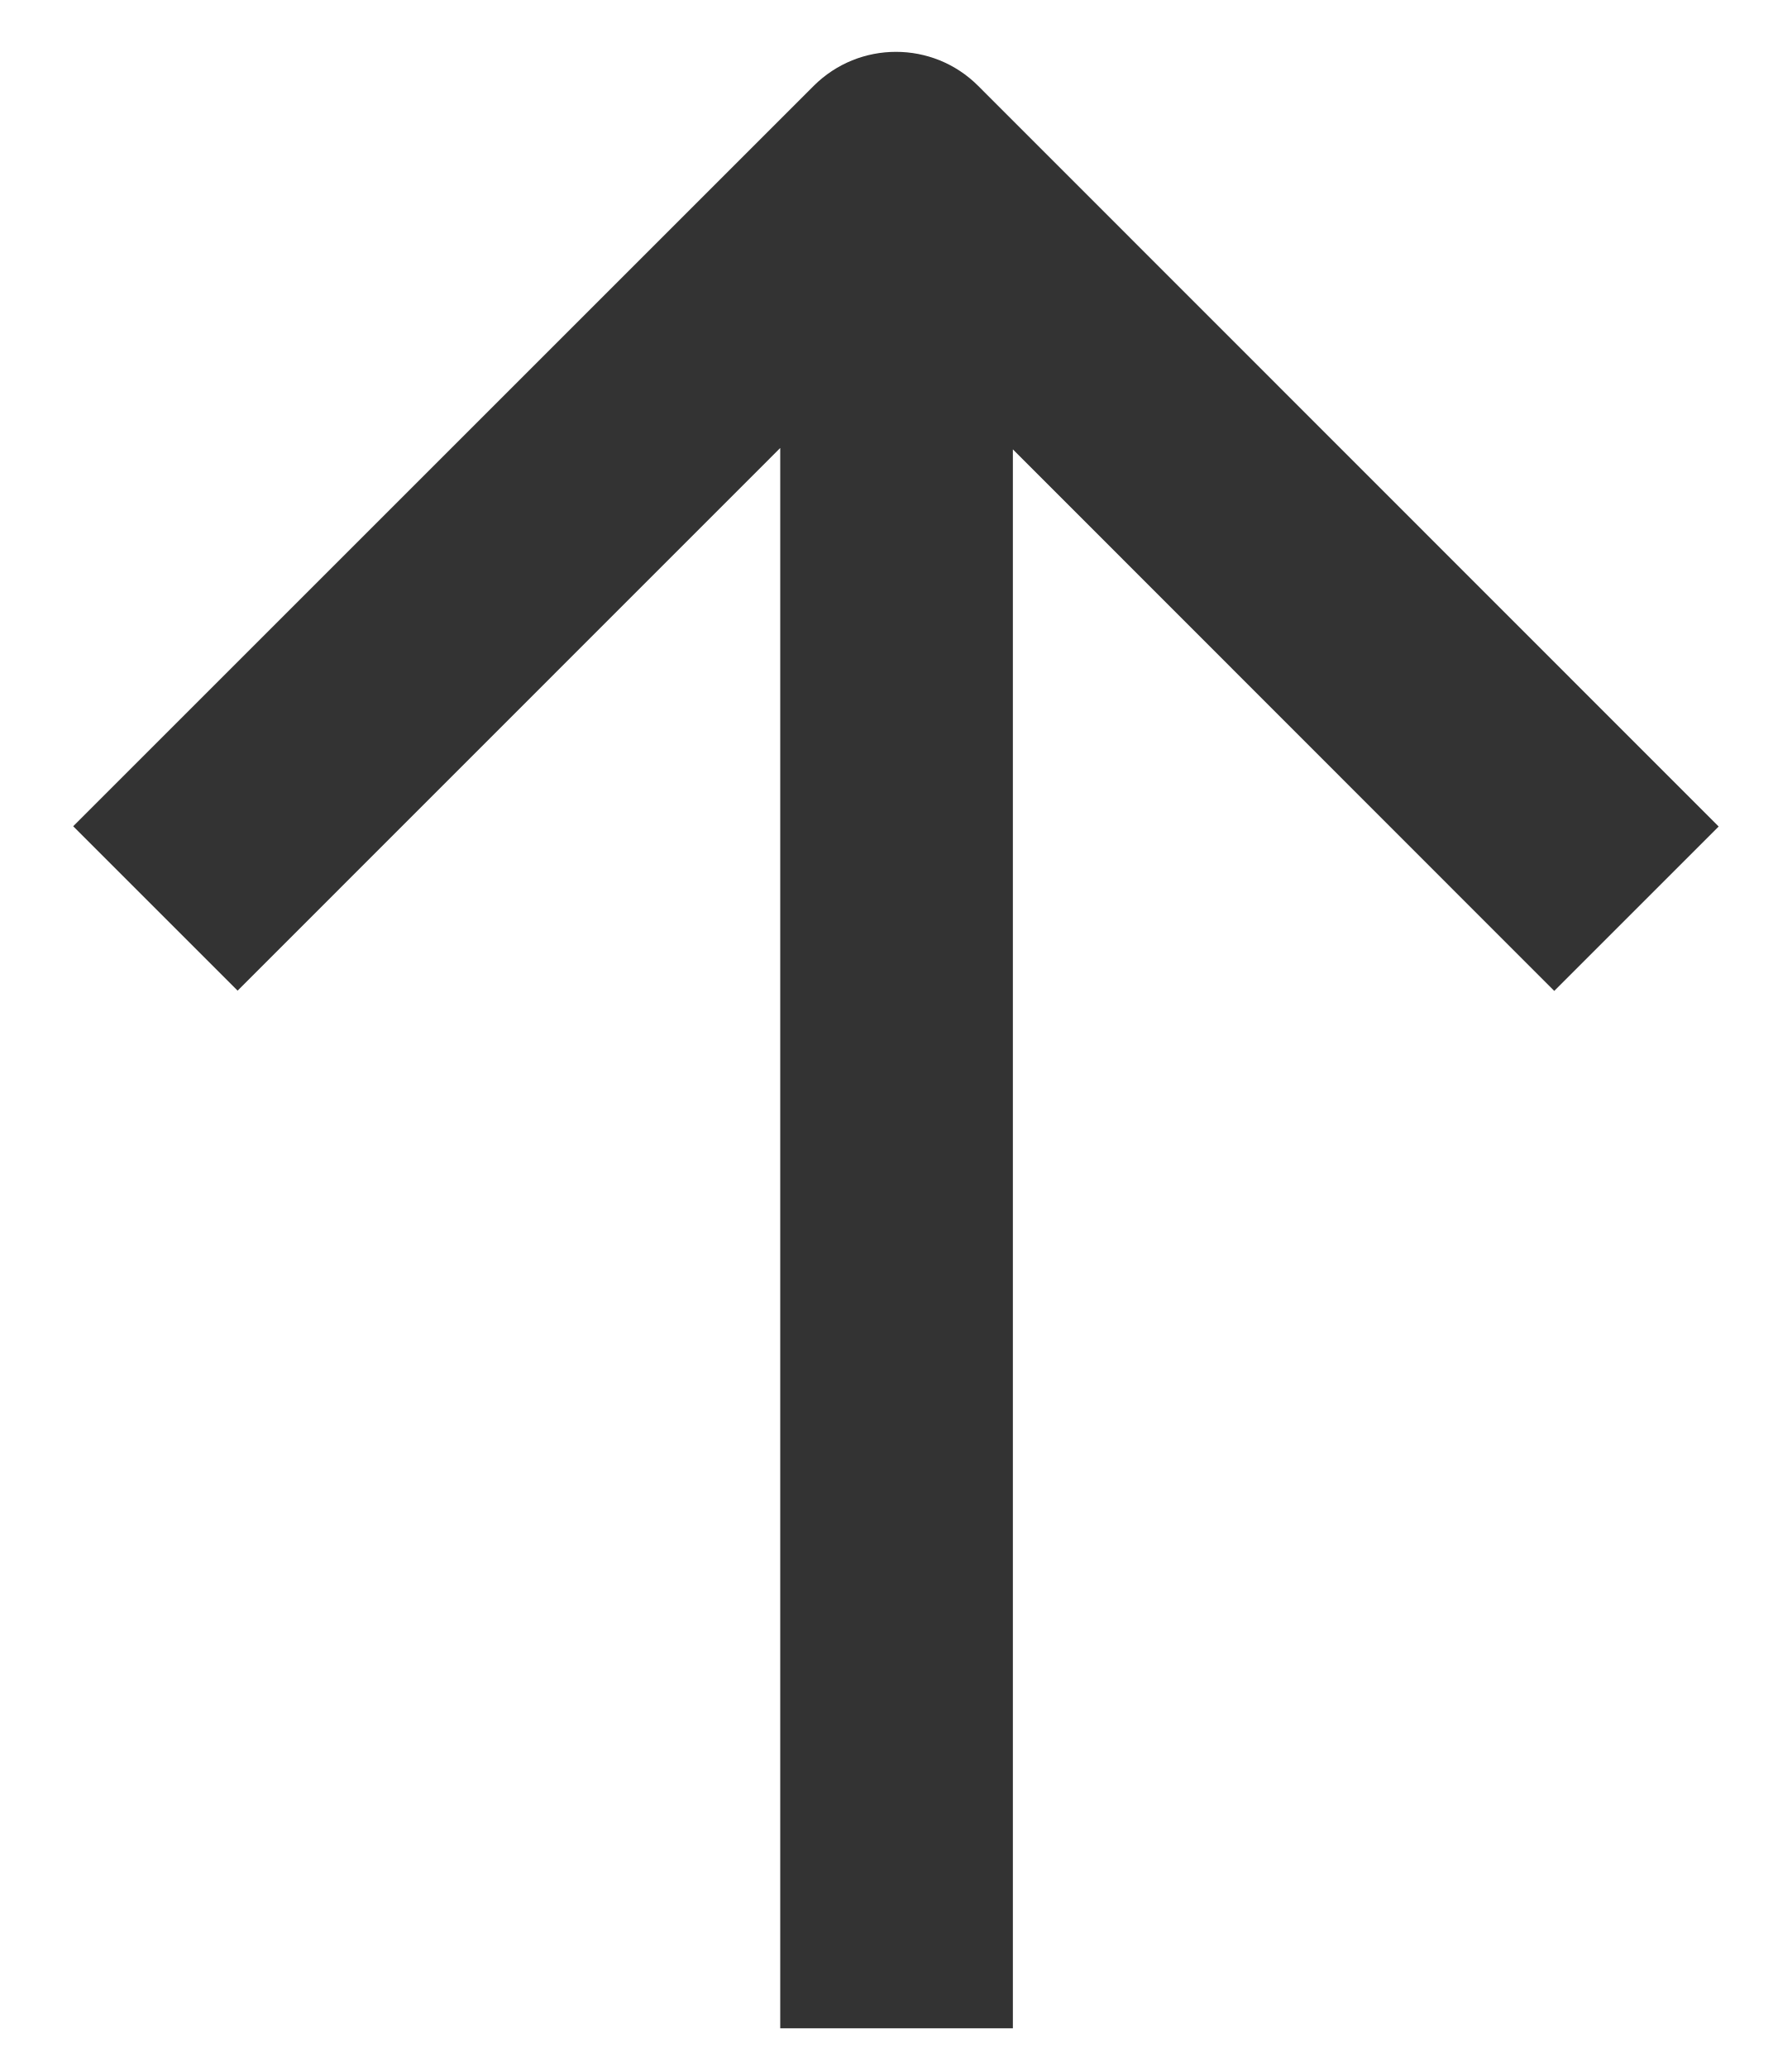
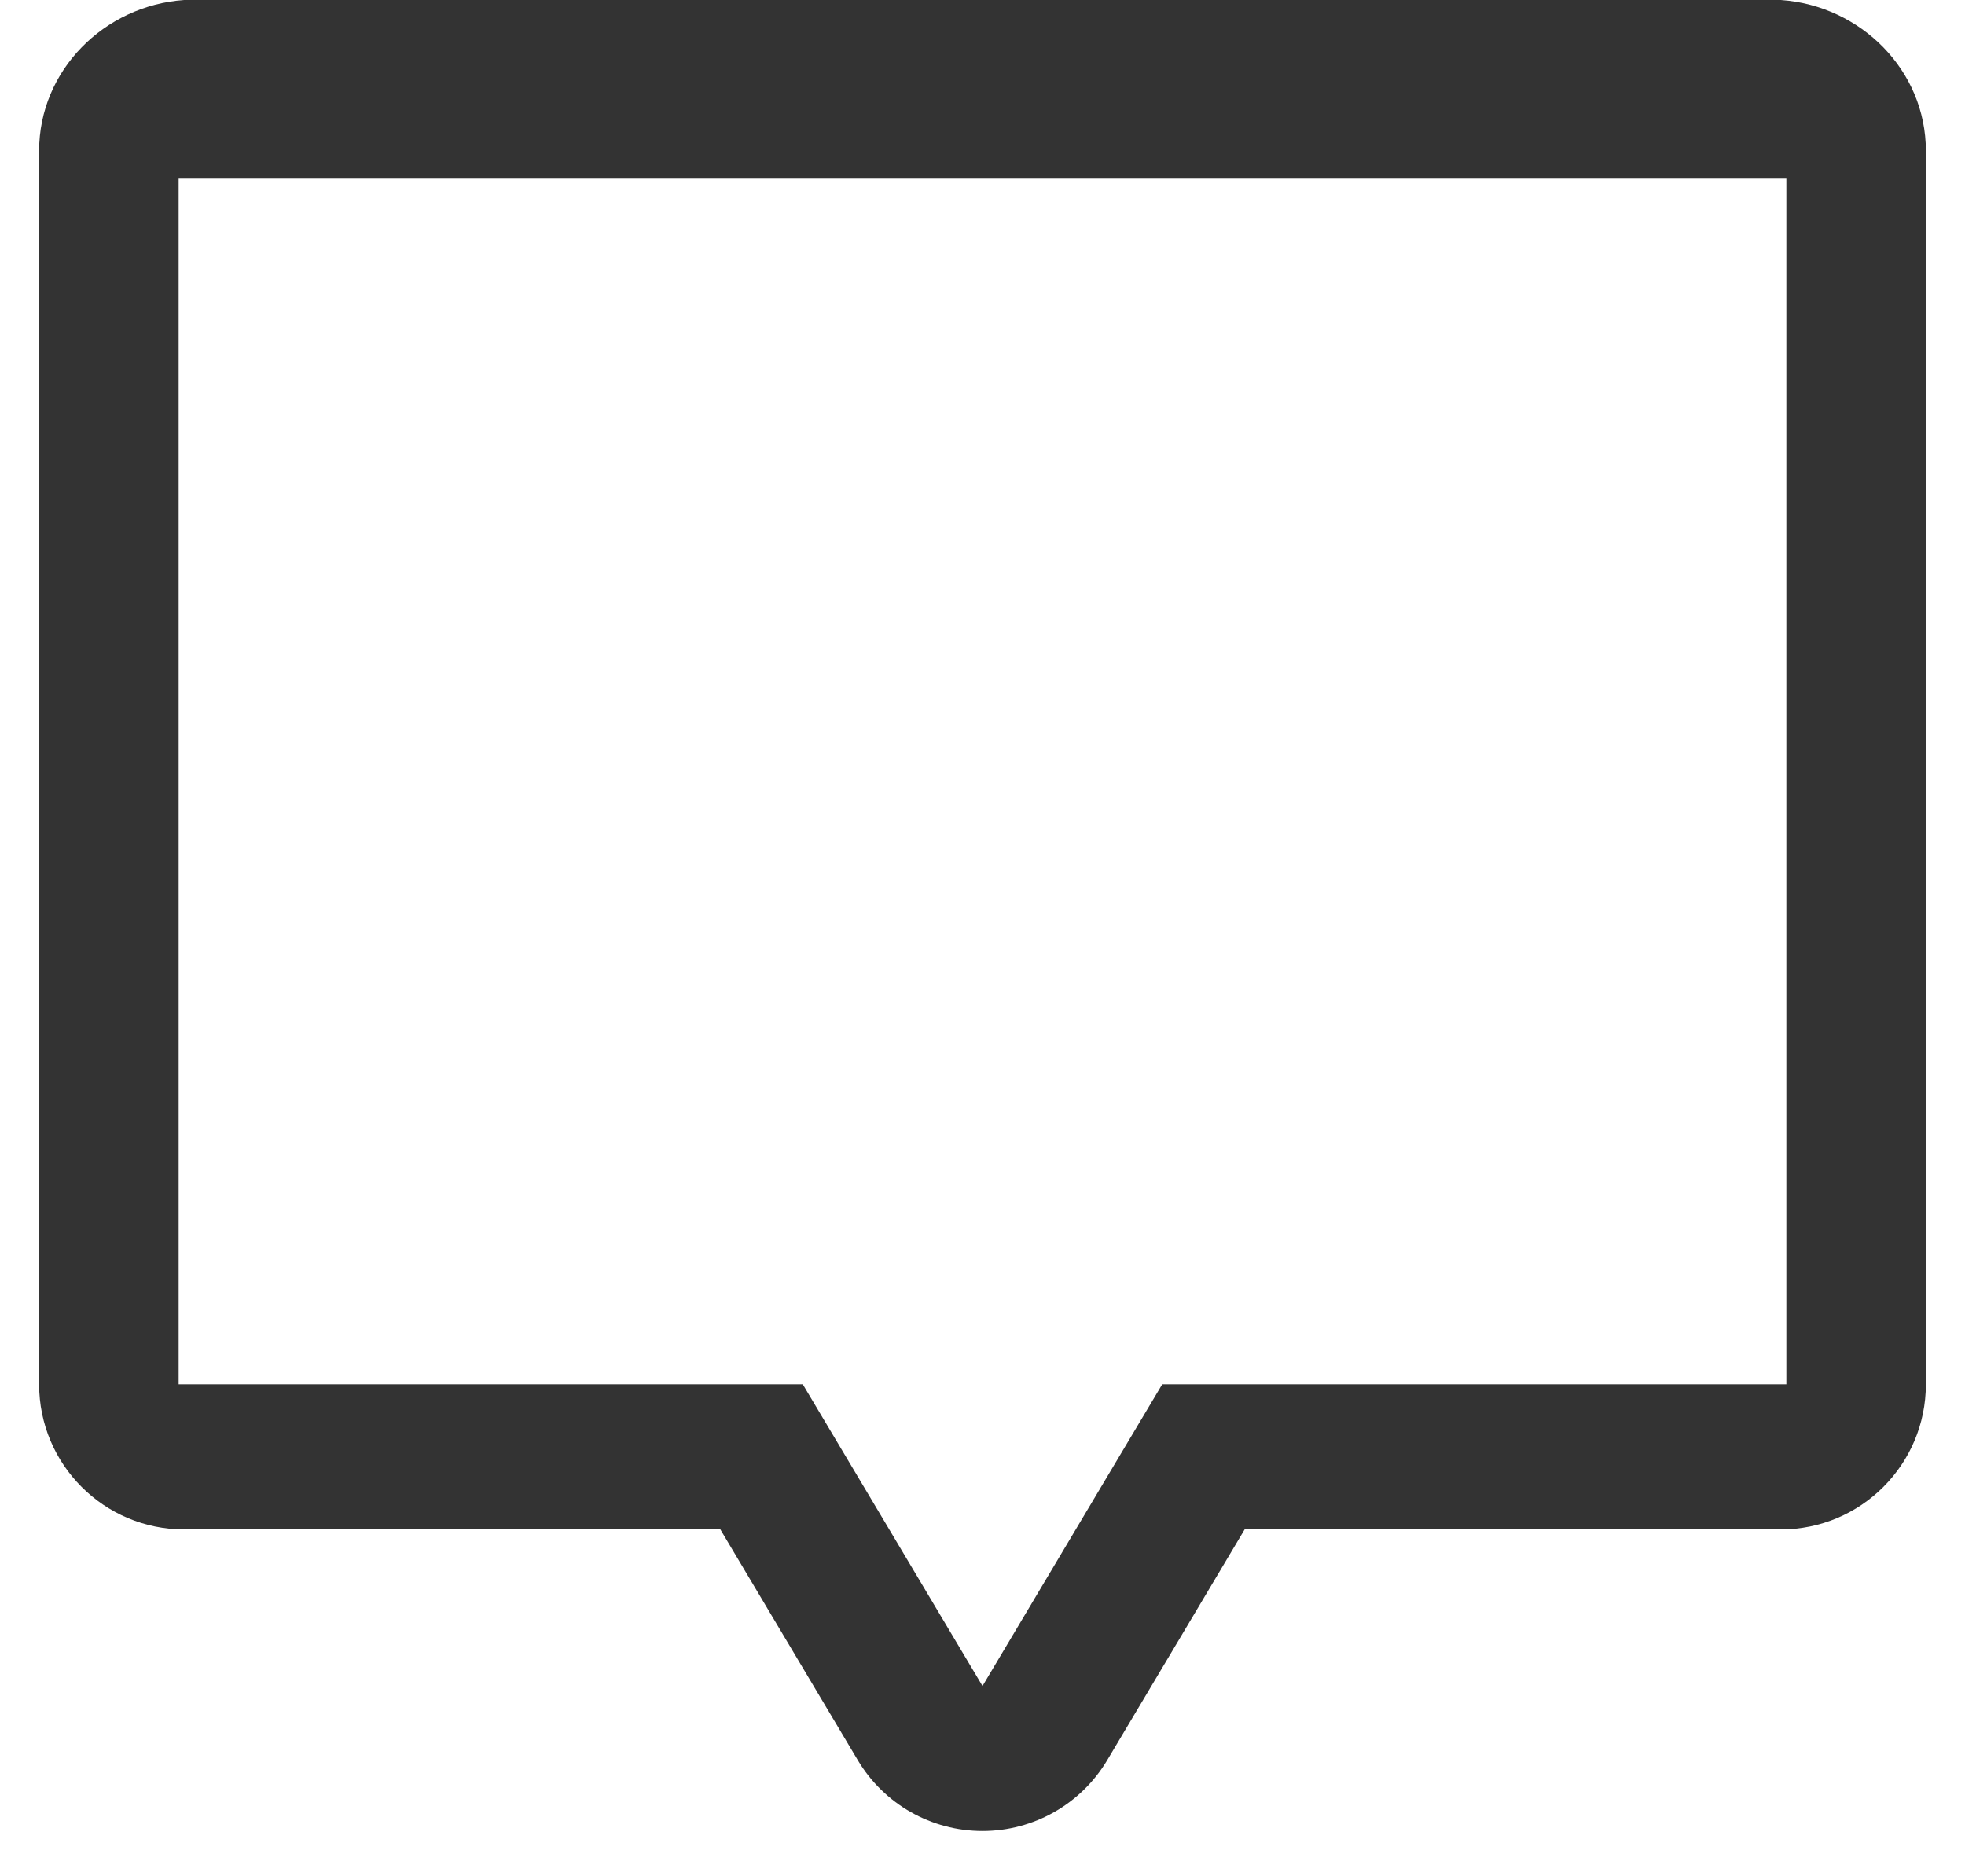
- <svg xmlns="http://www.w3.org/2000/svg" version="1.1" width="13px" height="15px">
-   <g transform="matrix(1 0 0 1 -208 -800 )">
-     <path d="M 12.47 5.998  L 11.277 7.191  L 7.349 3.261  L 7.349 14.719  L 5.661 14.719  L 5.661 3.251  L 1.724 7.189  L 0.531 5.996  L 5.904 0.623  C 6.234 0.294  6.768 0.294  7.097 0.623  L 12.47 5.998  Z " fill-rule="nonzero" fill="#333333" stroke="none" transform="matrix(1 0 0 1 208 800 )" />
+ <svg xmlns="http://www.w3.org/2000/svg" version="1.1" width="22px" height="21px">
+   <g transform="matrix(1 0 0 1 -290 -801 )">
+     <path d="M 0.438 15.5  L 0.438 1.688  C 0.438 0.79  1.165 0.062  2.062 0  L 19.938 0  C 20.835 0.062  21.562 0.79  21.562 1.688  L 21.562 15.5  C 21.562 16.397  20.835 17.125  19.938 17.125  L 13.935 17.125  L 12.396 19.709  C 12.103 20.201  11.573 20.502  11 20.502  C 10.427 20.502  9.897 20.201  9.604 19.709  L 8.065 17.125  L 2.062 17.125  C 1.165 17.125  0.438 16.397  0.438 15.5  Z M 2 15.5  L 8.988 15.5  L 11 18.878  L 13.012 15.5  L 20 15.5  L 20 2  L 2 2  L 2 15.5  Z " fill-rule="nonzero" fill="#333333" stroke="none" transform="matrix(1 0 0 1 290 801 )" />
  </g>
</svg>
